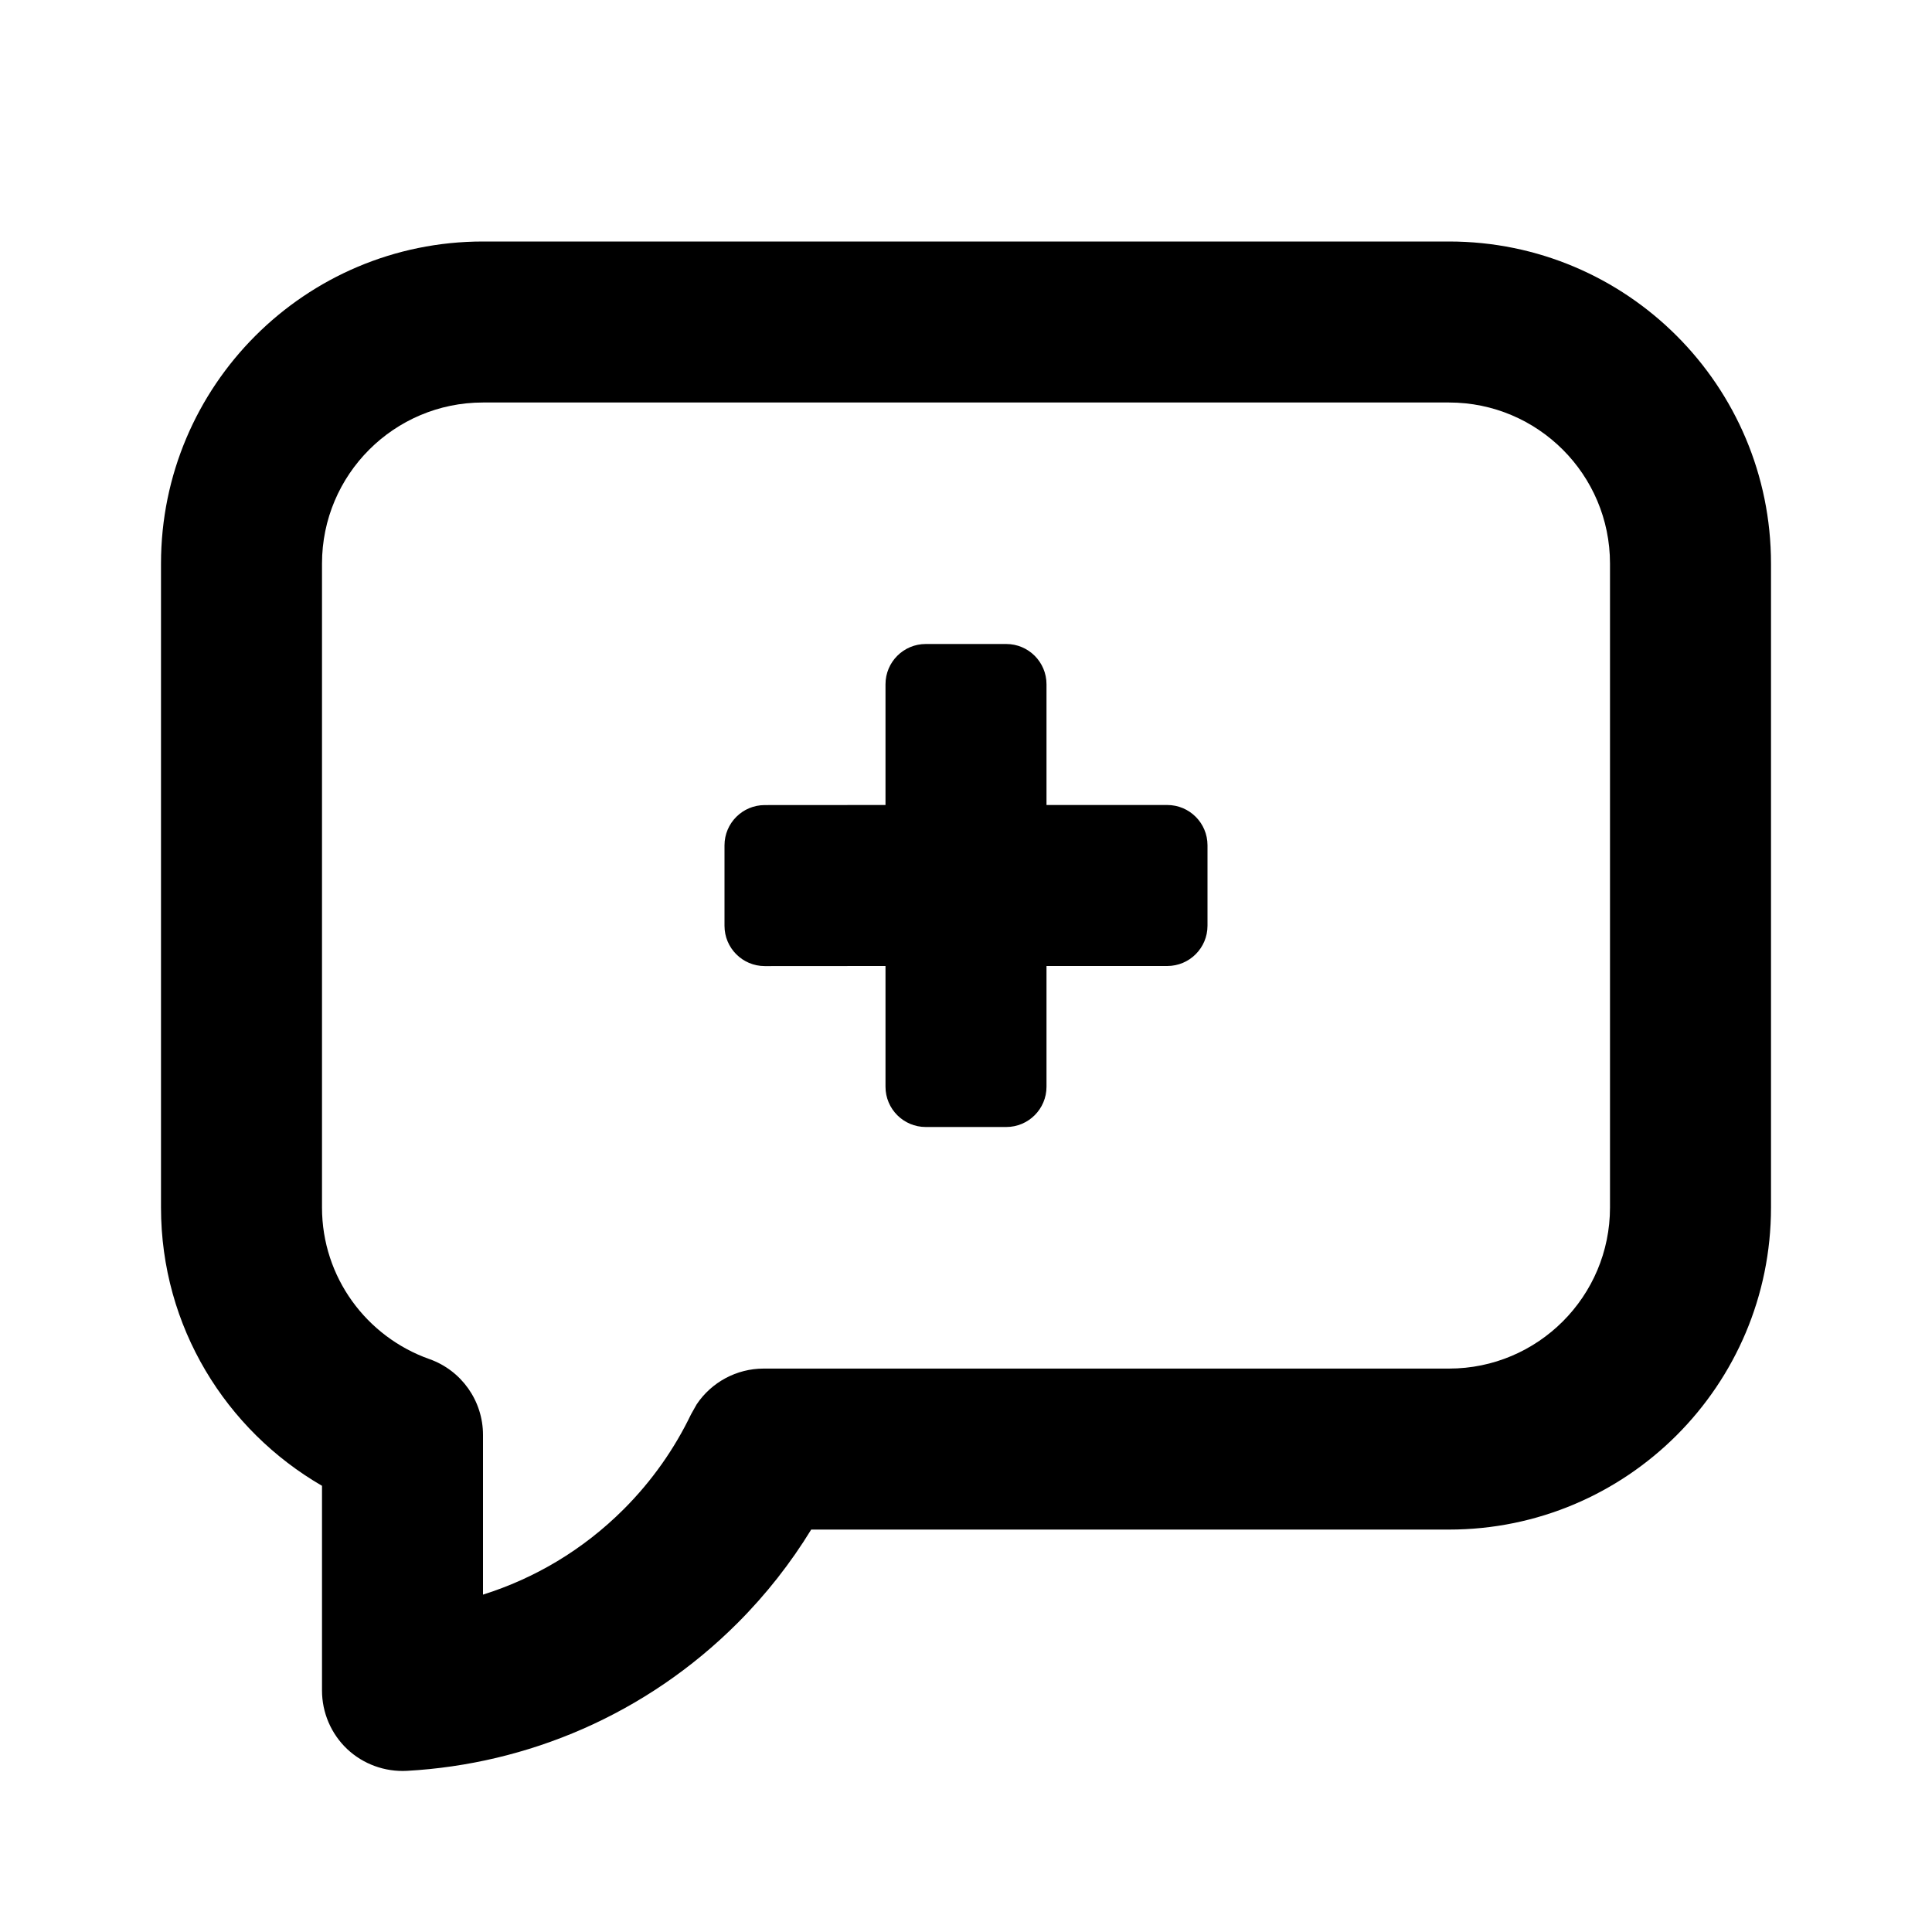
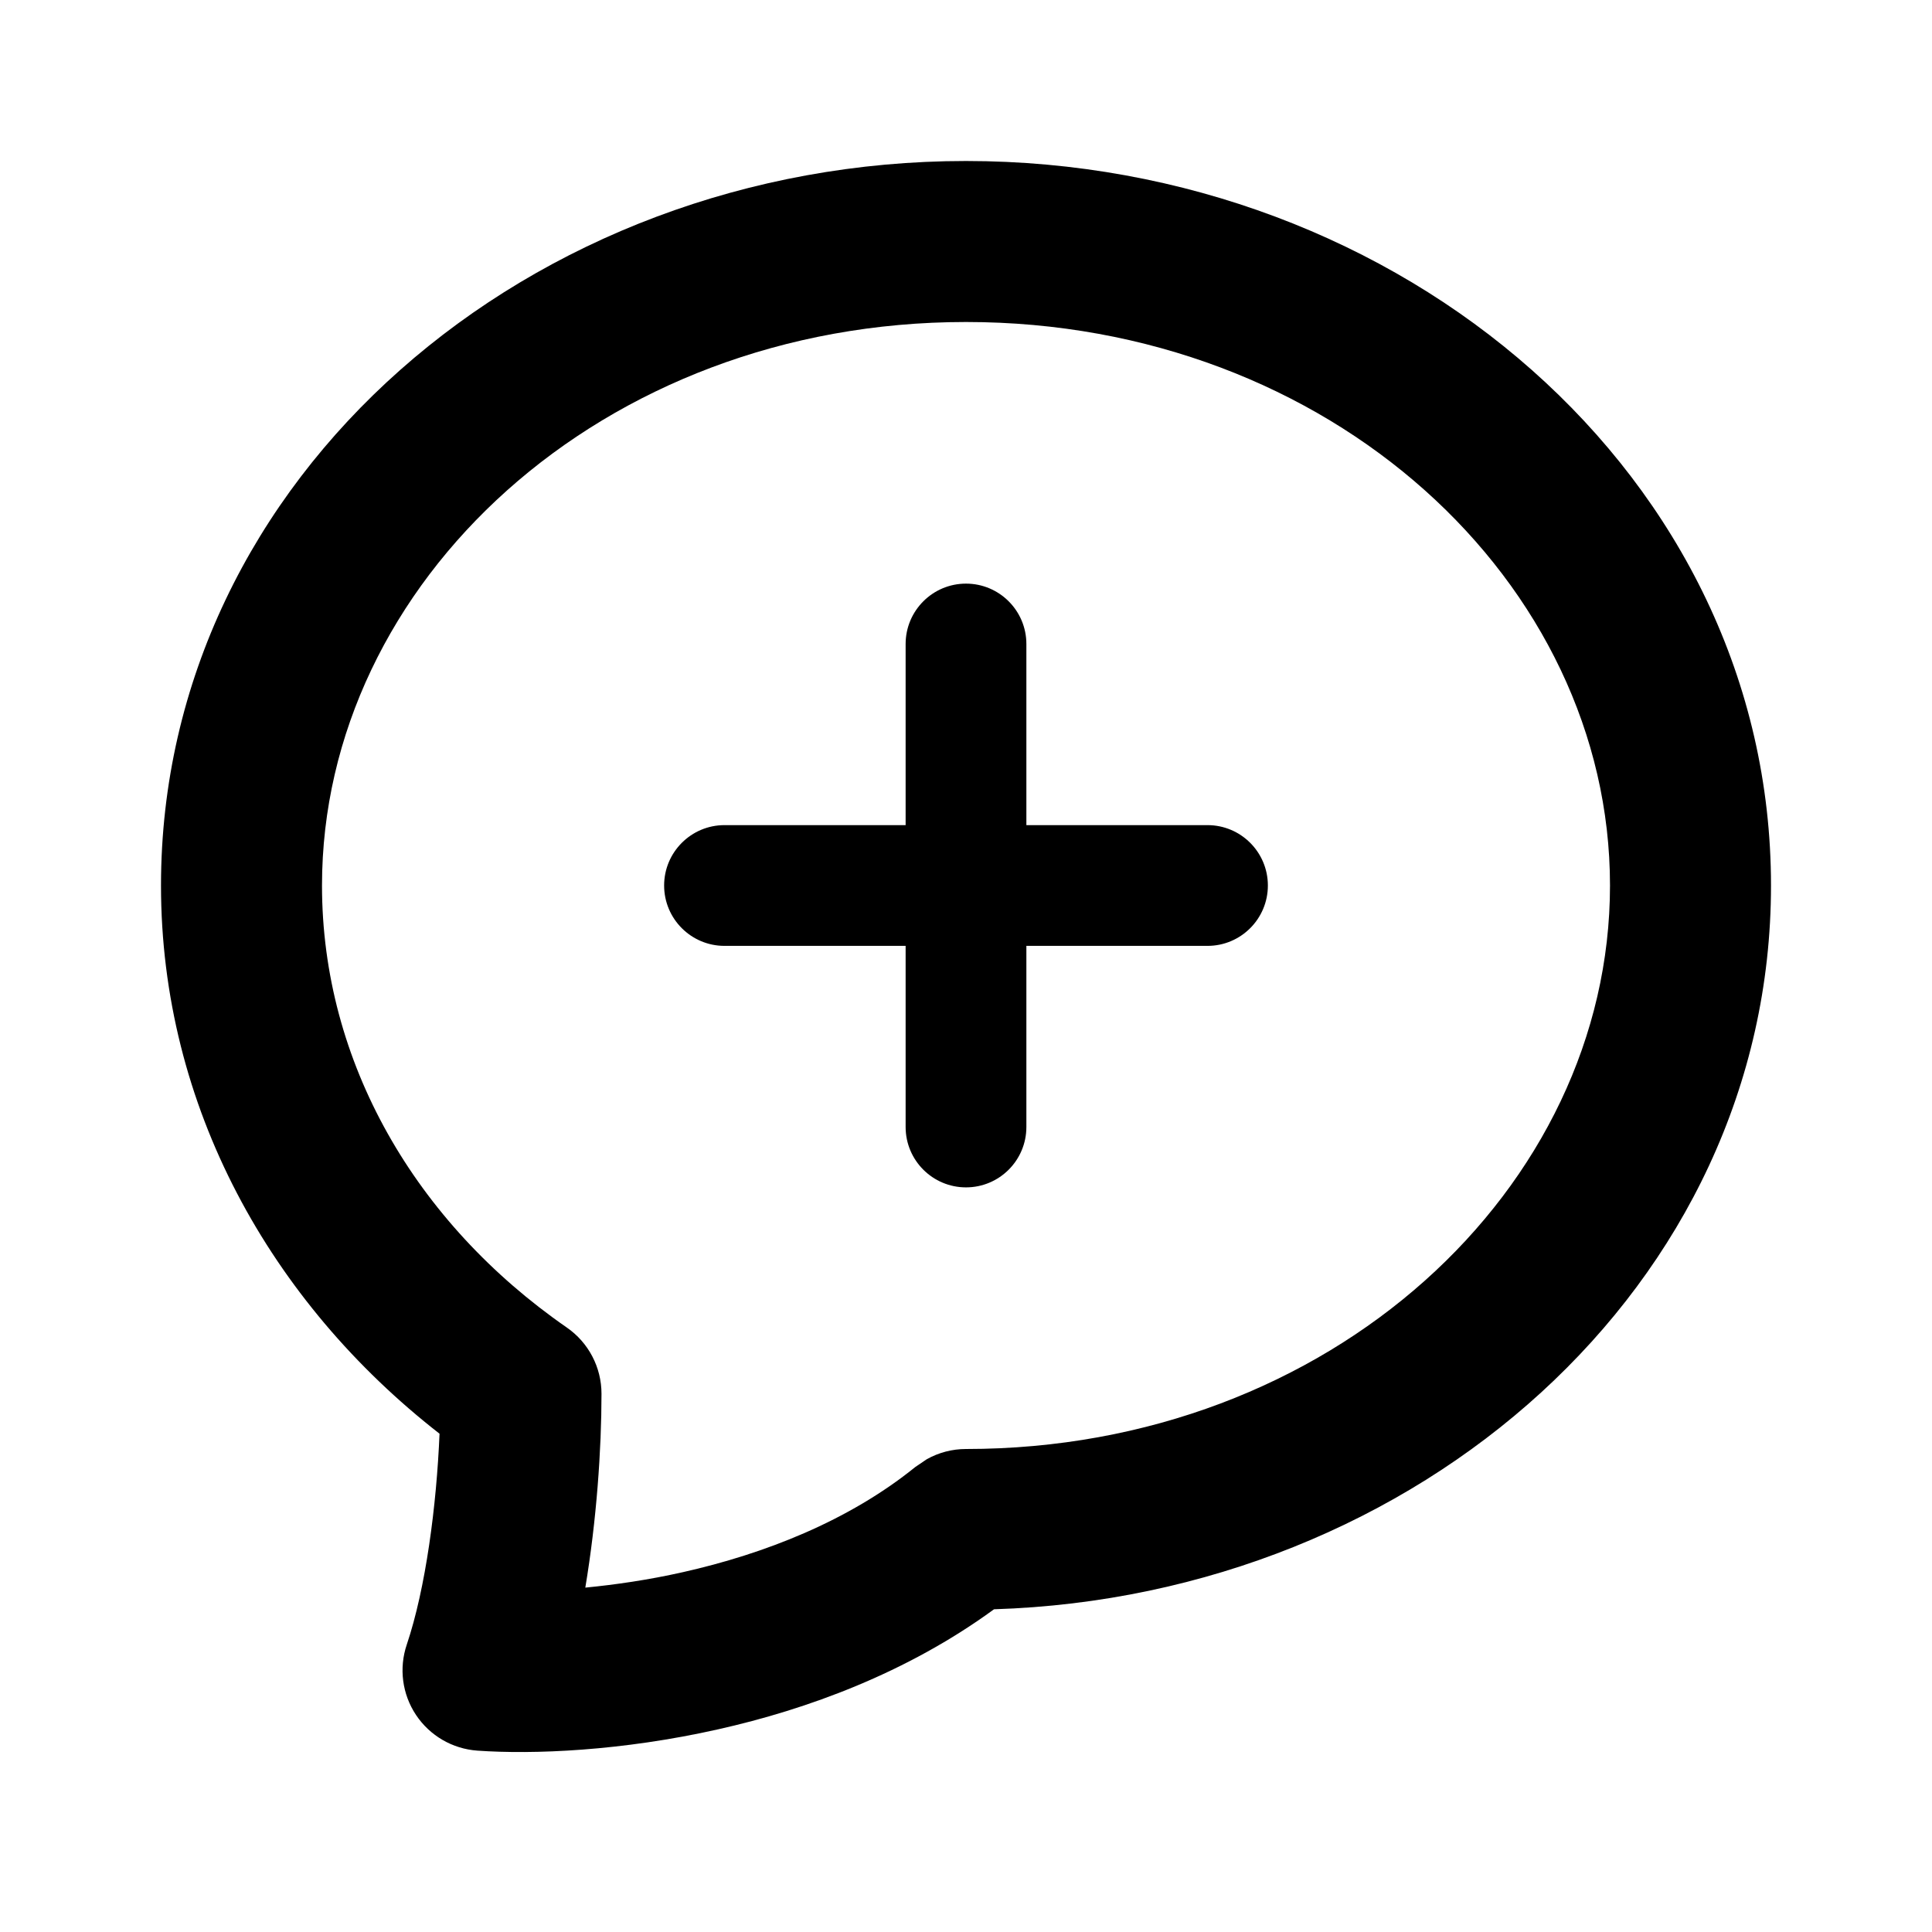
<svg xmlns="http://www.w3.org/2000/svg" width="24" height="24" viewBox="0 0 24 24" class="wd-icon wd-icon-comment-plus" role="presentation">
  <g>
-     <path d="M12.5 8C12.776 8 13 8.224 13 8.5V10H14.5C14.776 10 15 10.224 15 10.5V11.5C15 11.776 14.776 12 14.5 12H13V13.5C13 13.776 12.776 14 12.5 14H11.5C11.224 14 11 13.776 11 13.5V12L9.5 12.001C9.224 12.001 9 11.777 9 11.501V10.501C9 10.225 9.224 10.001 9.5 10.001L11 10V8.5C11 8.224 11.224 8 11.5 8H12.5Z" fill="oklch(0.352 0 0 / 1)" class="wd-icon-fill" />
-     <path d="M18 3C20.21 3 22 4.792 22 7.001V15C22 17.209 20.209 19.001 18 19.001H10.077C9.824 19.414 9.519 19.805 9.162 20.162C8.021 21.303 6.549 21.915 5.056 21.998C4.781 22.013 4.512 21.915 4.312 21.727C4.113 21.538 4 21.275 4 21V18.457C2.808 17.767 2 16.482 2 15V7.001C2 4.792 3.791 3 6 3H18ZM6 5C4.896 5 4 5.896 4 7.001V15C4 15.867 4.554 16.607 5.334 16.883C5.733 17.024 6 17.402 6 17.825V19.809C6.639 19.608 7.241 19.255 7.748 18.748C8.102 18.394 8.38 17.994 8.585 17.568L8.655 17.444C8.839 17.17 9.15 17.001 9.486 17.001H18C19.104 17.001 20 16.105 20 15V7.001C20 5.896 19.104 5 18 5H6Z" fill="oklch(0.352 0 0 / 1)" class="wd-icon-fill" />
+     <path d="M12 7.25C12.414 7.25 12.75 7.586 12.75 8V10.25H15C15.414 10.25 15.75 10.586 15.75 11C15.75 11.414 15.414 11.75 15 11.75H12.75V14C12.75 14.414 12.414 14.75 12 14.75C11.586 14.75 11.25 14.414 11.25 14V11.75H9C8.586 11.75 8.25 11.414 8.25 11C8.25 10.586 8.586 10.25 9 10.25H11.25V8C11.25 7.586 11.586 7.25 12 7.25Z" fill="oklch(0.352 0 0 / 1)" class="wd-icon-fill" />
+     <path d="M12 2C17.409 2 22 5.922 22 11C22 15.969 17.604 19.827 12.348 19.991C11.264 20.783 10.024 21.235 8.922 21.482C7.723 21.752 6.62 21.796 5.93 21.747C5.621 21.725 5.34 21.562 5.168 21.304C4.996 21.046 4.954 20.723 5.053 20.43C5.289 19.73 5.423 18.702 5.46 17.81C3.364 16.177 2 13.748 2 11C2 5.922 6.591 2 12 2ZM12 4C7.468 4 4 7.241 4 11C4 13.194 5.16 15.188 7.041 16.491C7.311 16.678 7.472 16.985 7.472 17.314C7.472 18.006 7.411 18.884 7.271 19.722C7.64 19.686 8.053 19.627 8.483 19.53C9.494 19.303 10.54 18.895 11.371 18.223L11.513 18.127C11.661 18.044 11.828 18 12 18C16.532 18 20 14.758 20 11C20 7.241 16.532 4 12 4Z" fill="oklch(0.352 0 0 / 1)" class="wd-icon-fill" />
  </g>
</svg>
